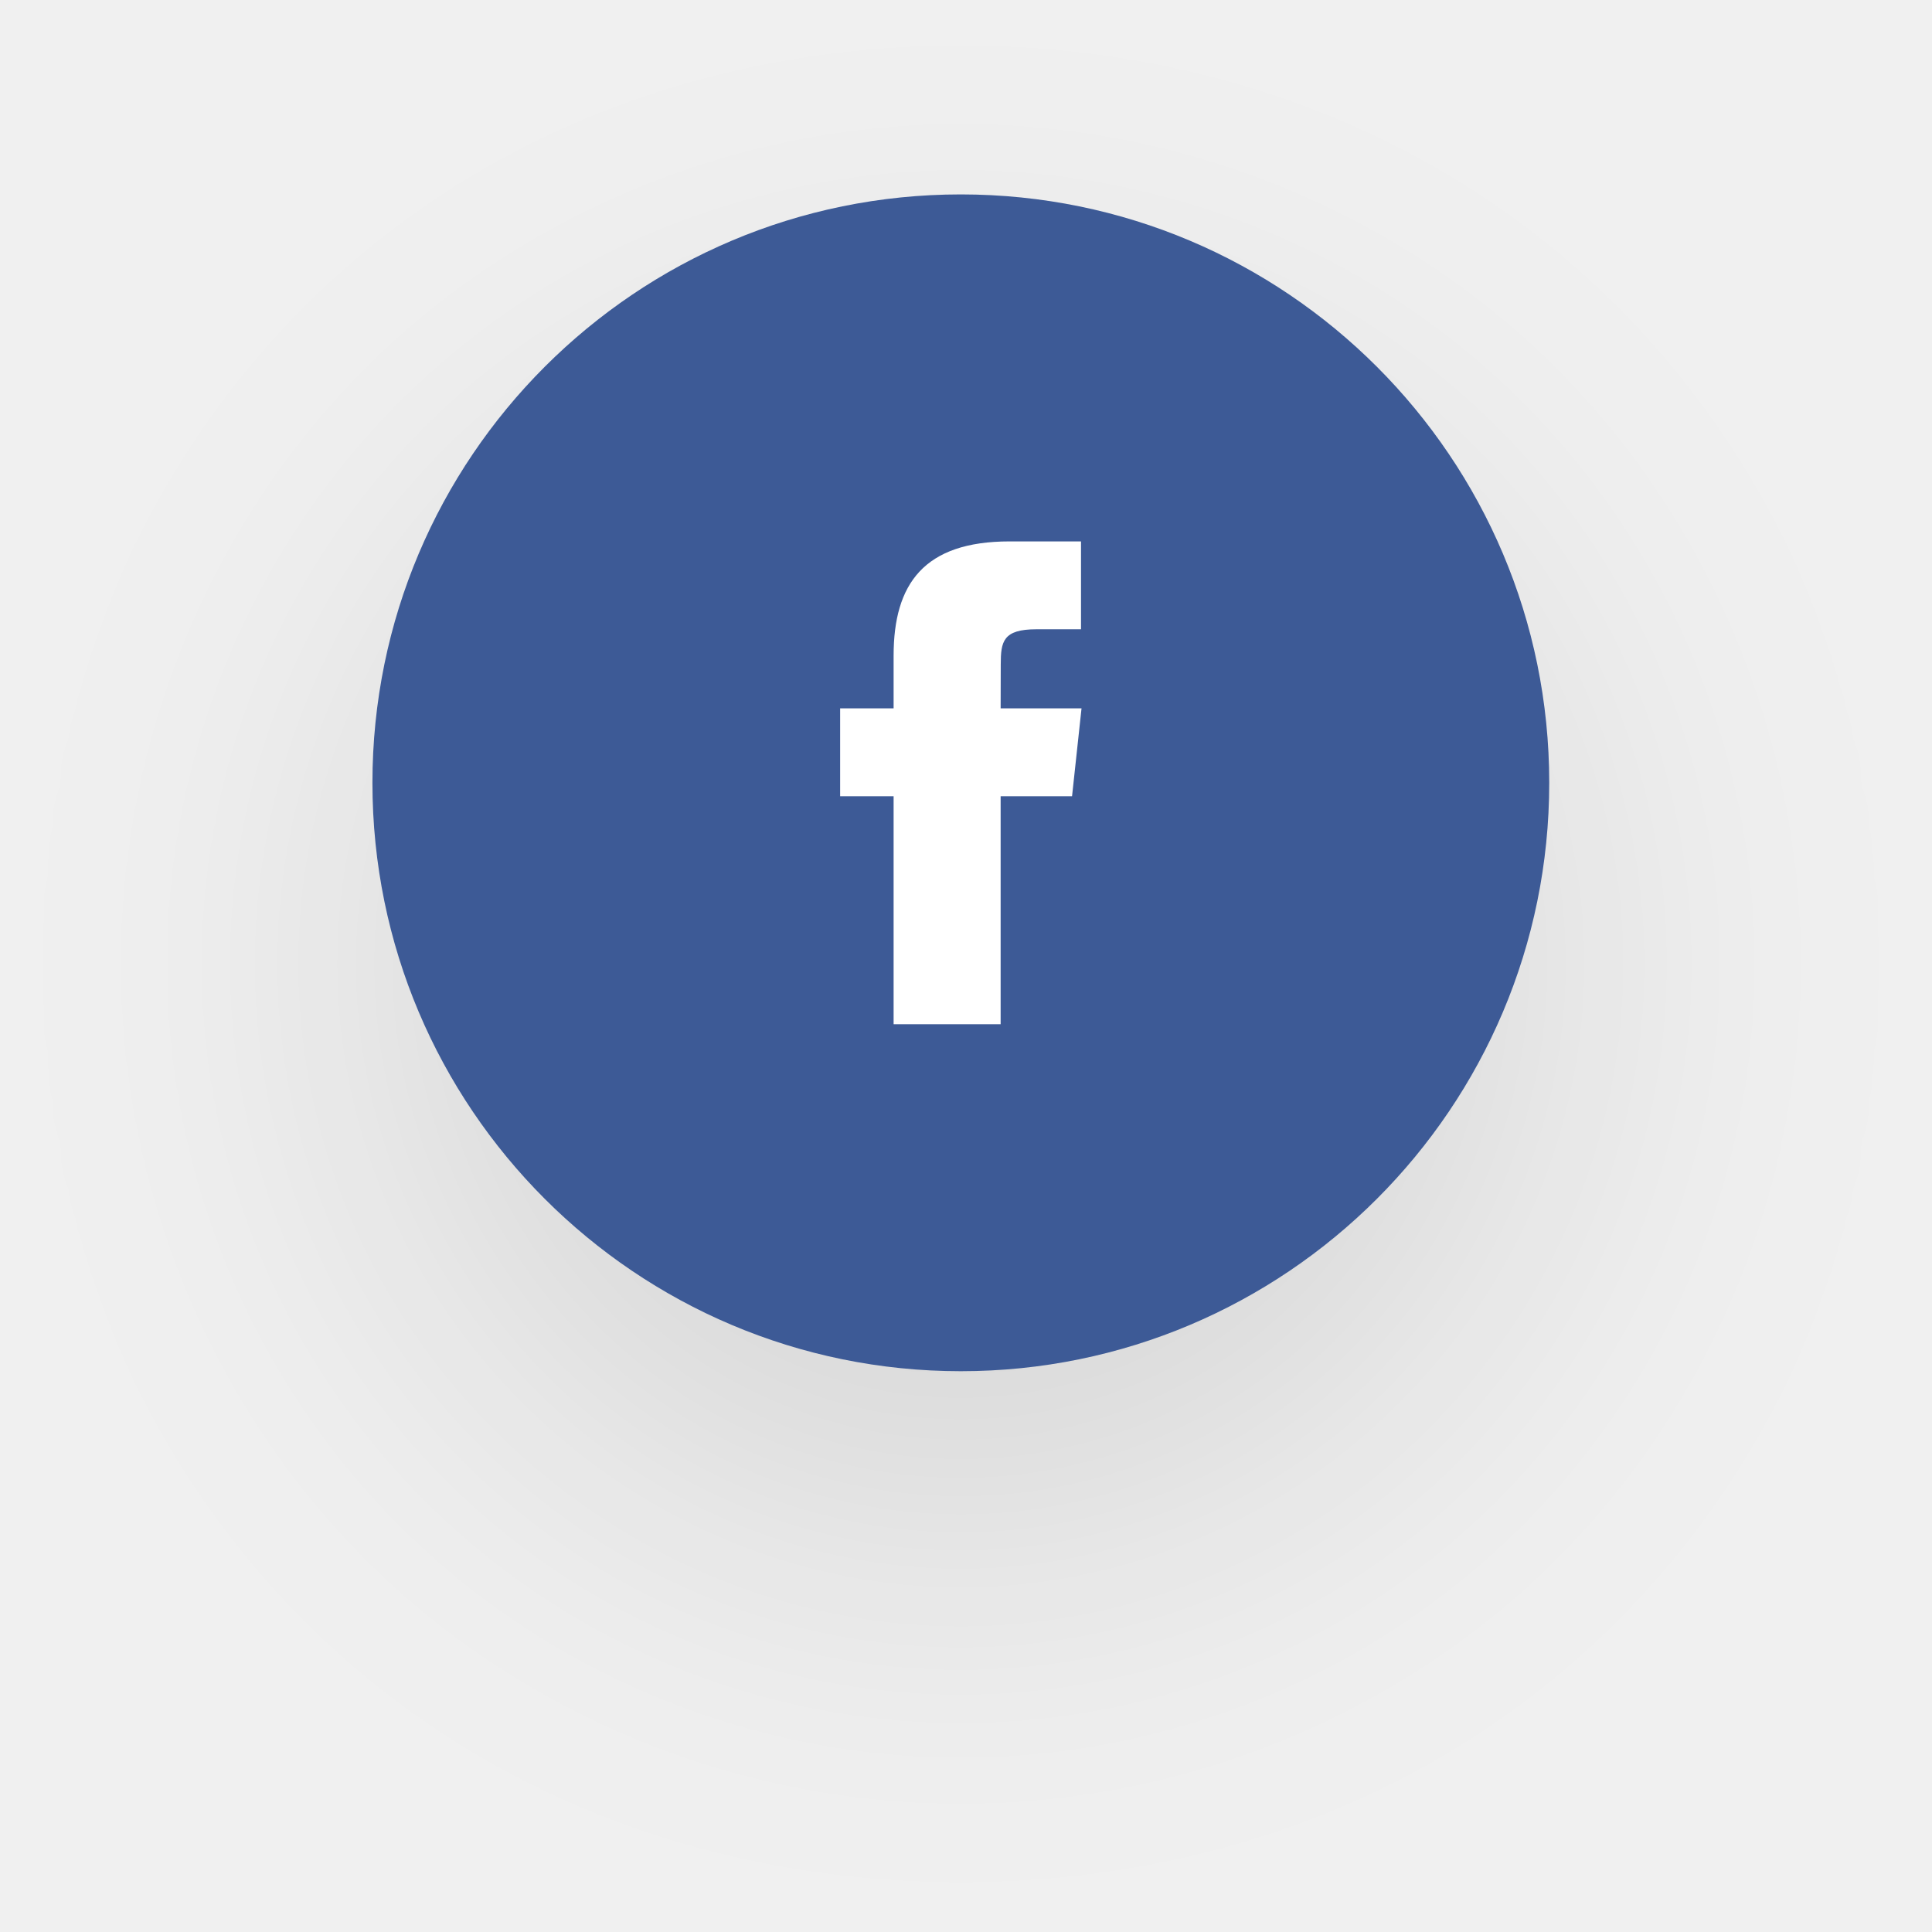
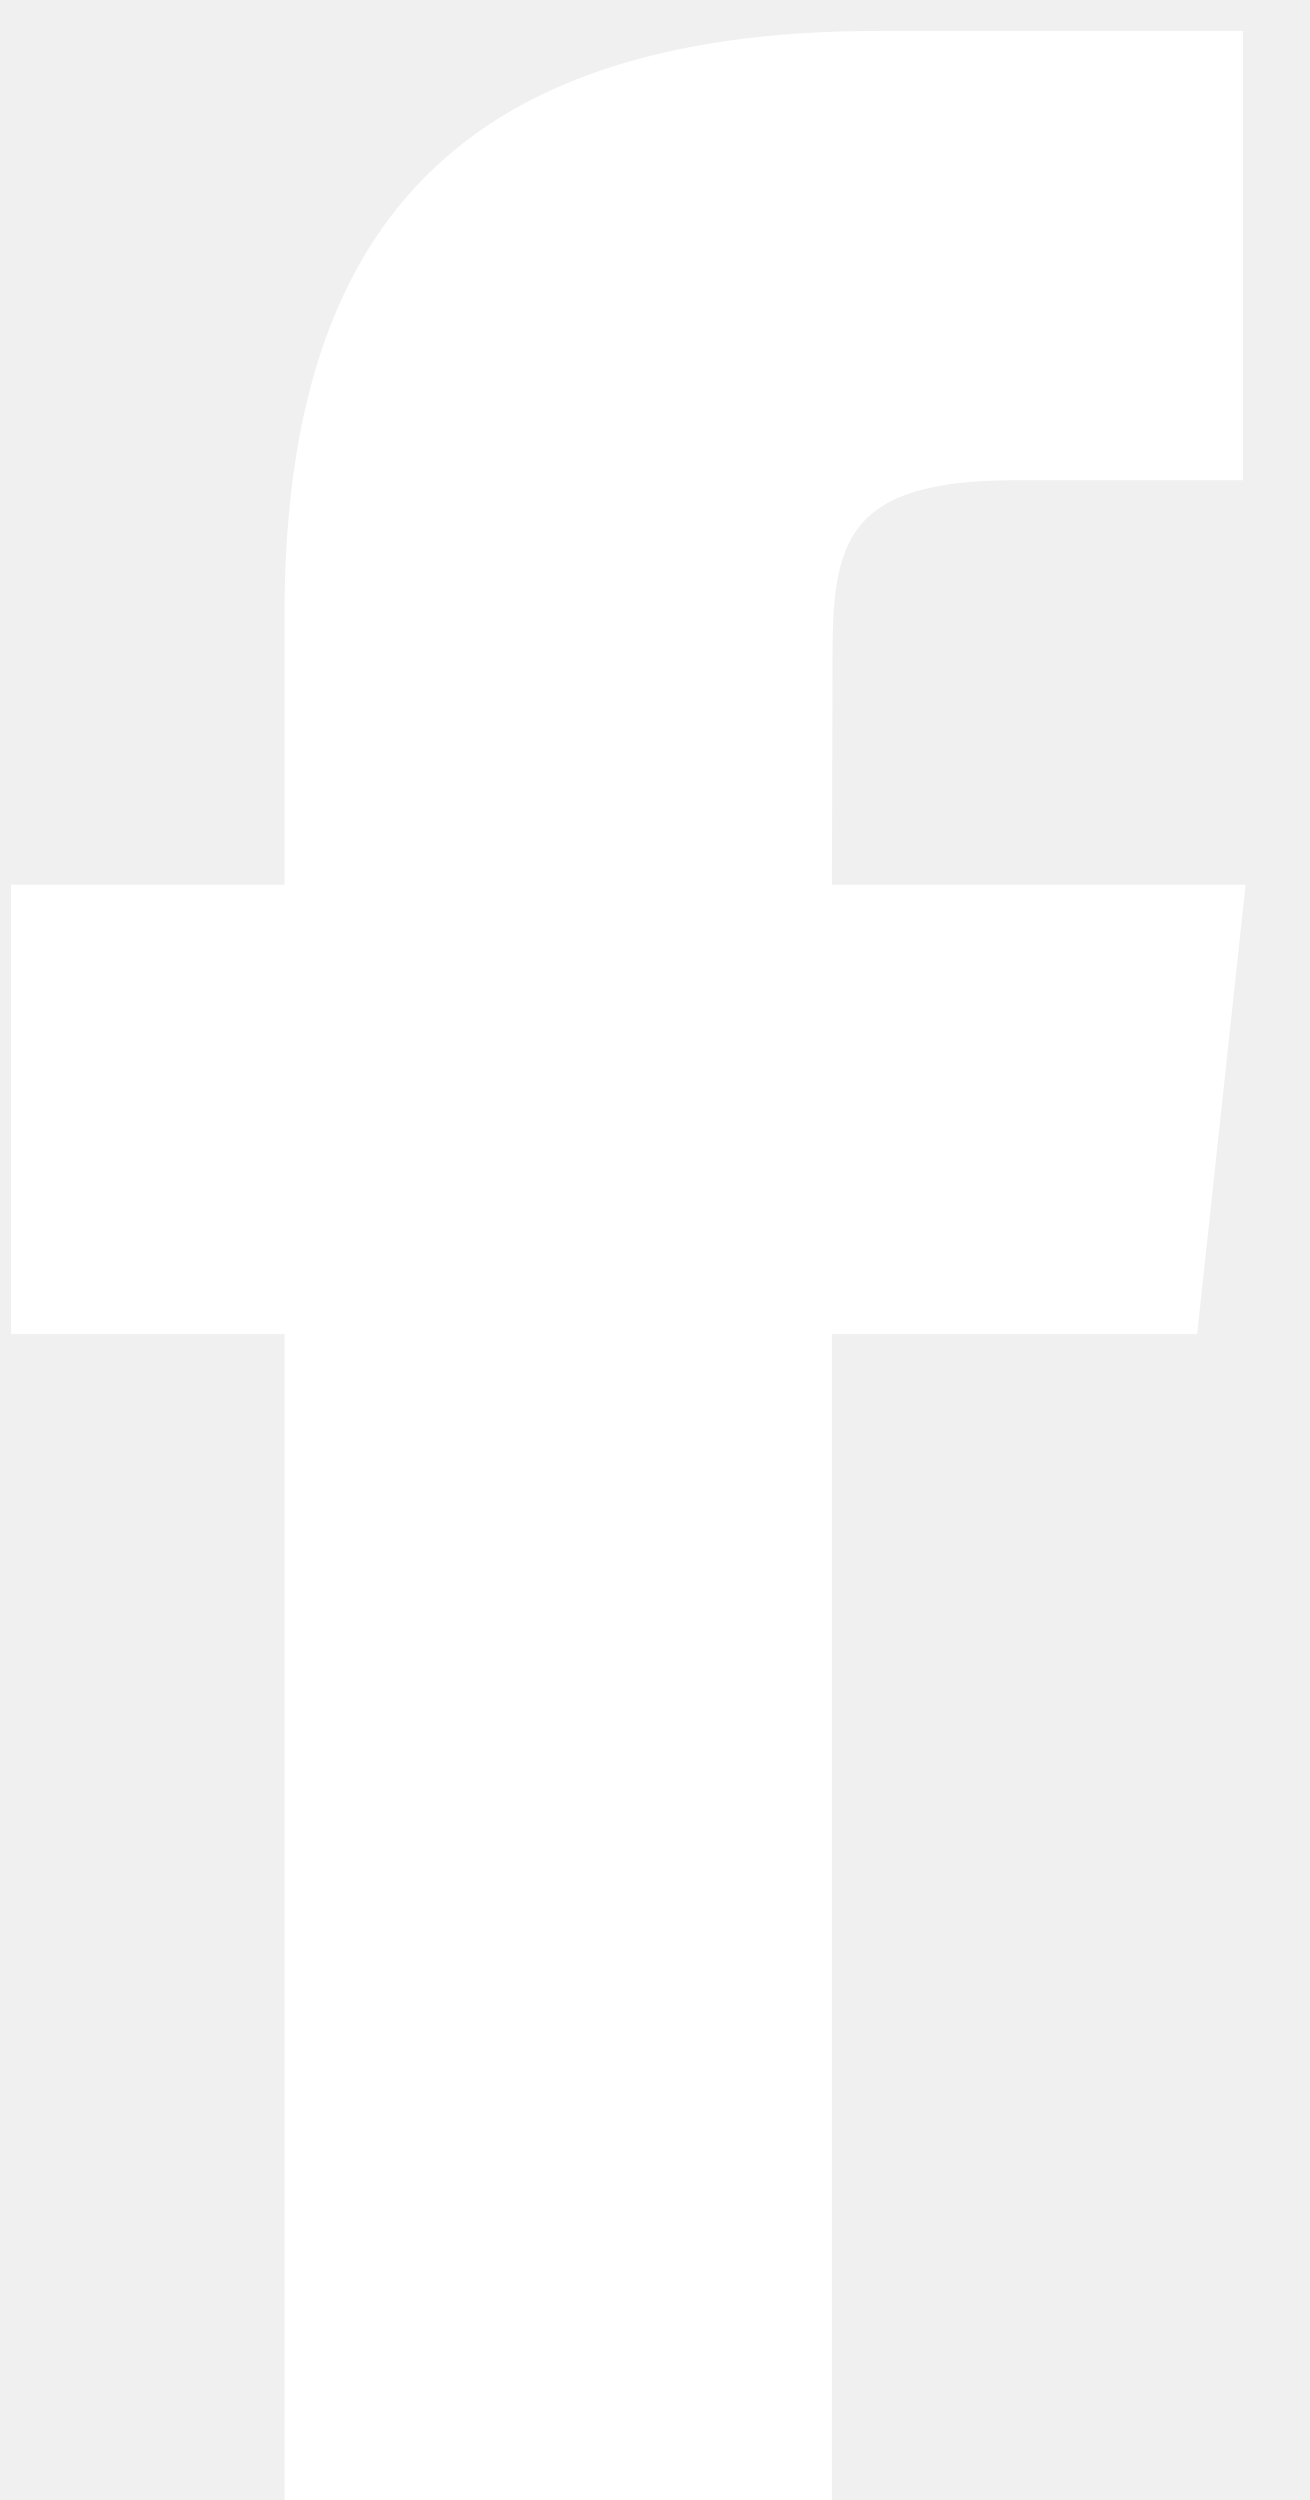
- <svg xmlns="http://www.w3.org/2000/svg" width="83" height="83" viewBox="0 0 83 83" fill="none">
-   <g filter="url(#filter0_d_311_552)">
-     <circle cx="41.278" cy="33.63" r="25.278" fill="#3D5A96" />
-     <path fill-rule="evenodd" clip-rule="evenodd" d="M42.988 44H38.39V34.206H36.093V30.432H38.39V28.168C38.39 25.091 39.687 23.259 43.373 23.259H46.441V27.034H44.524C43.089 27.034 42.993 27.561 42.993 28.545L42.988 30.432H46.463L46.056 34.206H42.988V44Z" fill="white" />
-   </g>
-   <defs>
-     <filter id="filter0_d_311_552" x="0.444" y="0.574" width="81.667" height="81.667" filterUnits="userSpaceOnUse" color-interpolation-filters="sRGB">
-       <feFlood flood-opacity="0" result="BackgroundImageFix" />
-       <feColorMatrix in="SourceAlpha" type="matrix" values="0 0 0 0 0 0 0 0 0 0 0 0 0 0 0 0 0 0 127 0" result="hardAlpha" />
-       <feOffset dy="7.778" />
-       <feGaussianBlur stdDeviation="7.778" />
-       <feColorMatrix type="matrix" values="0 0 0 0 0 0 0 0 0 0 0 0 0 0 0 0 0 0 0.1 0" />
-       <feBlend mode="normal" in2="BackgroundImageFix" result="effect1_dropShadow_311_552" />
-       <feBlend mode="normal" in="SourceGraphic" in2="effect1_dropShadow_311_552" result="shape" />
-     </filter>
-   </defs>
+ <svg xmlns="http://www.w3.org/2000/svg" width="11" height="21" viewBox="0 0 11 21" fill="none">
+   <path fill-rule="evenodd" clip-rule="evenodd" d="M6.988 21H2.39V11.206H0.093V7.432H2.39V5.168C2.39 2.091 3.687 0.26 7.373 0.26H10.441V4.034H8.524C7.089 4.034 6.993 4.561 6.993 5.545L6.988 7.432H10.463L10.056 11.206H6.988V21Z" fill="white" />
</svg>
